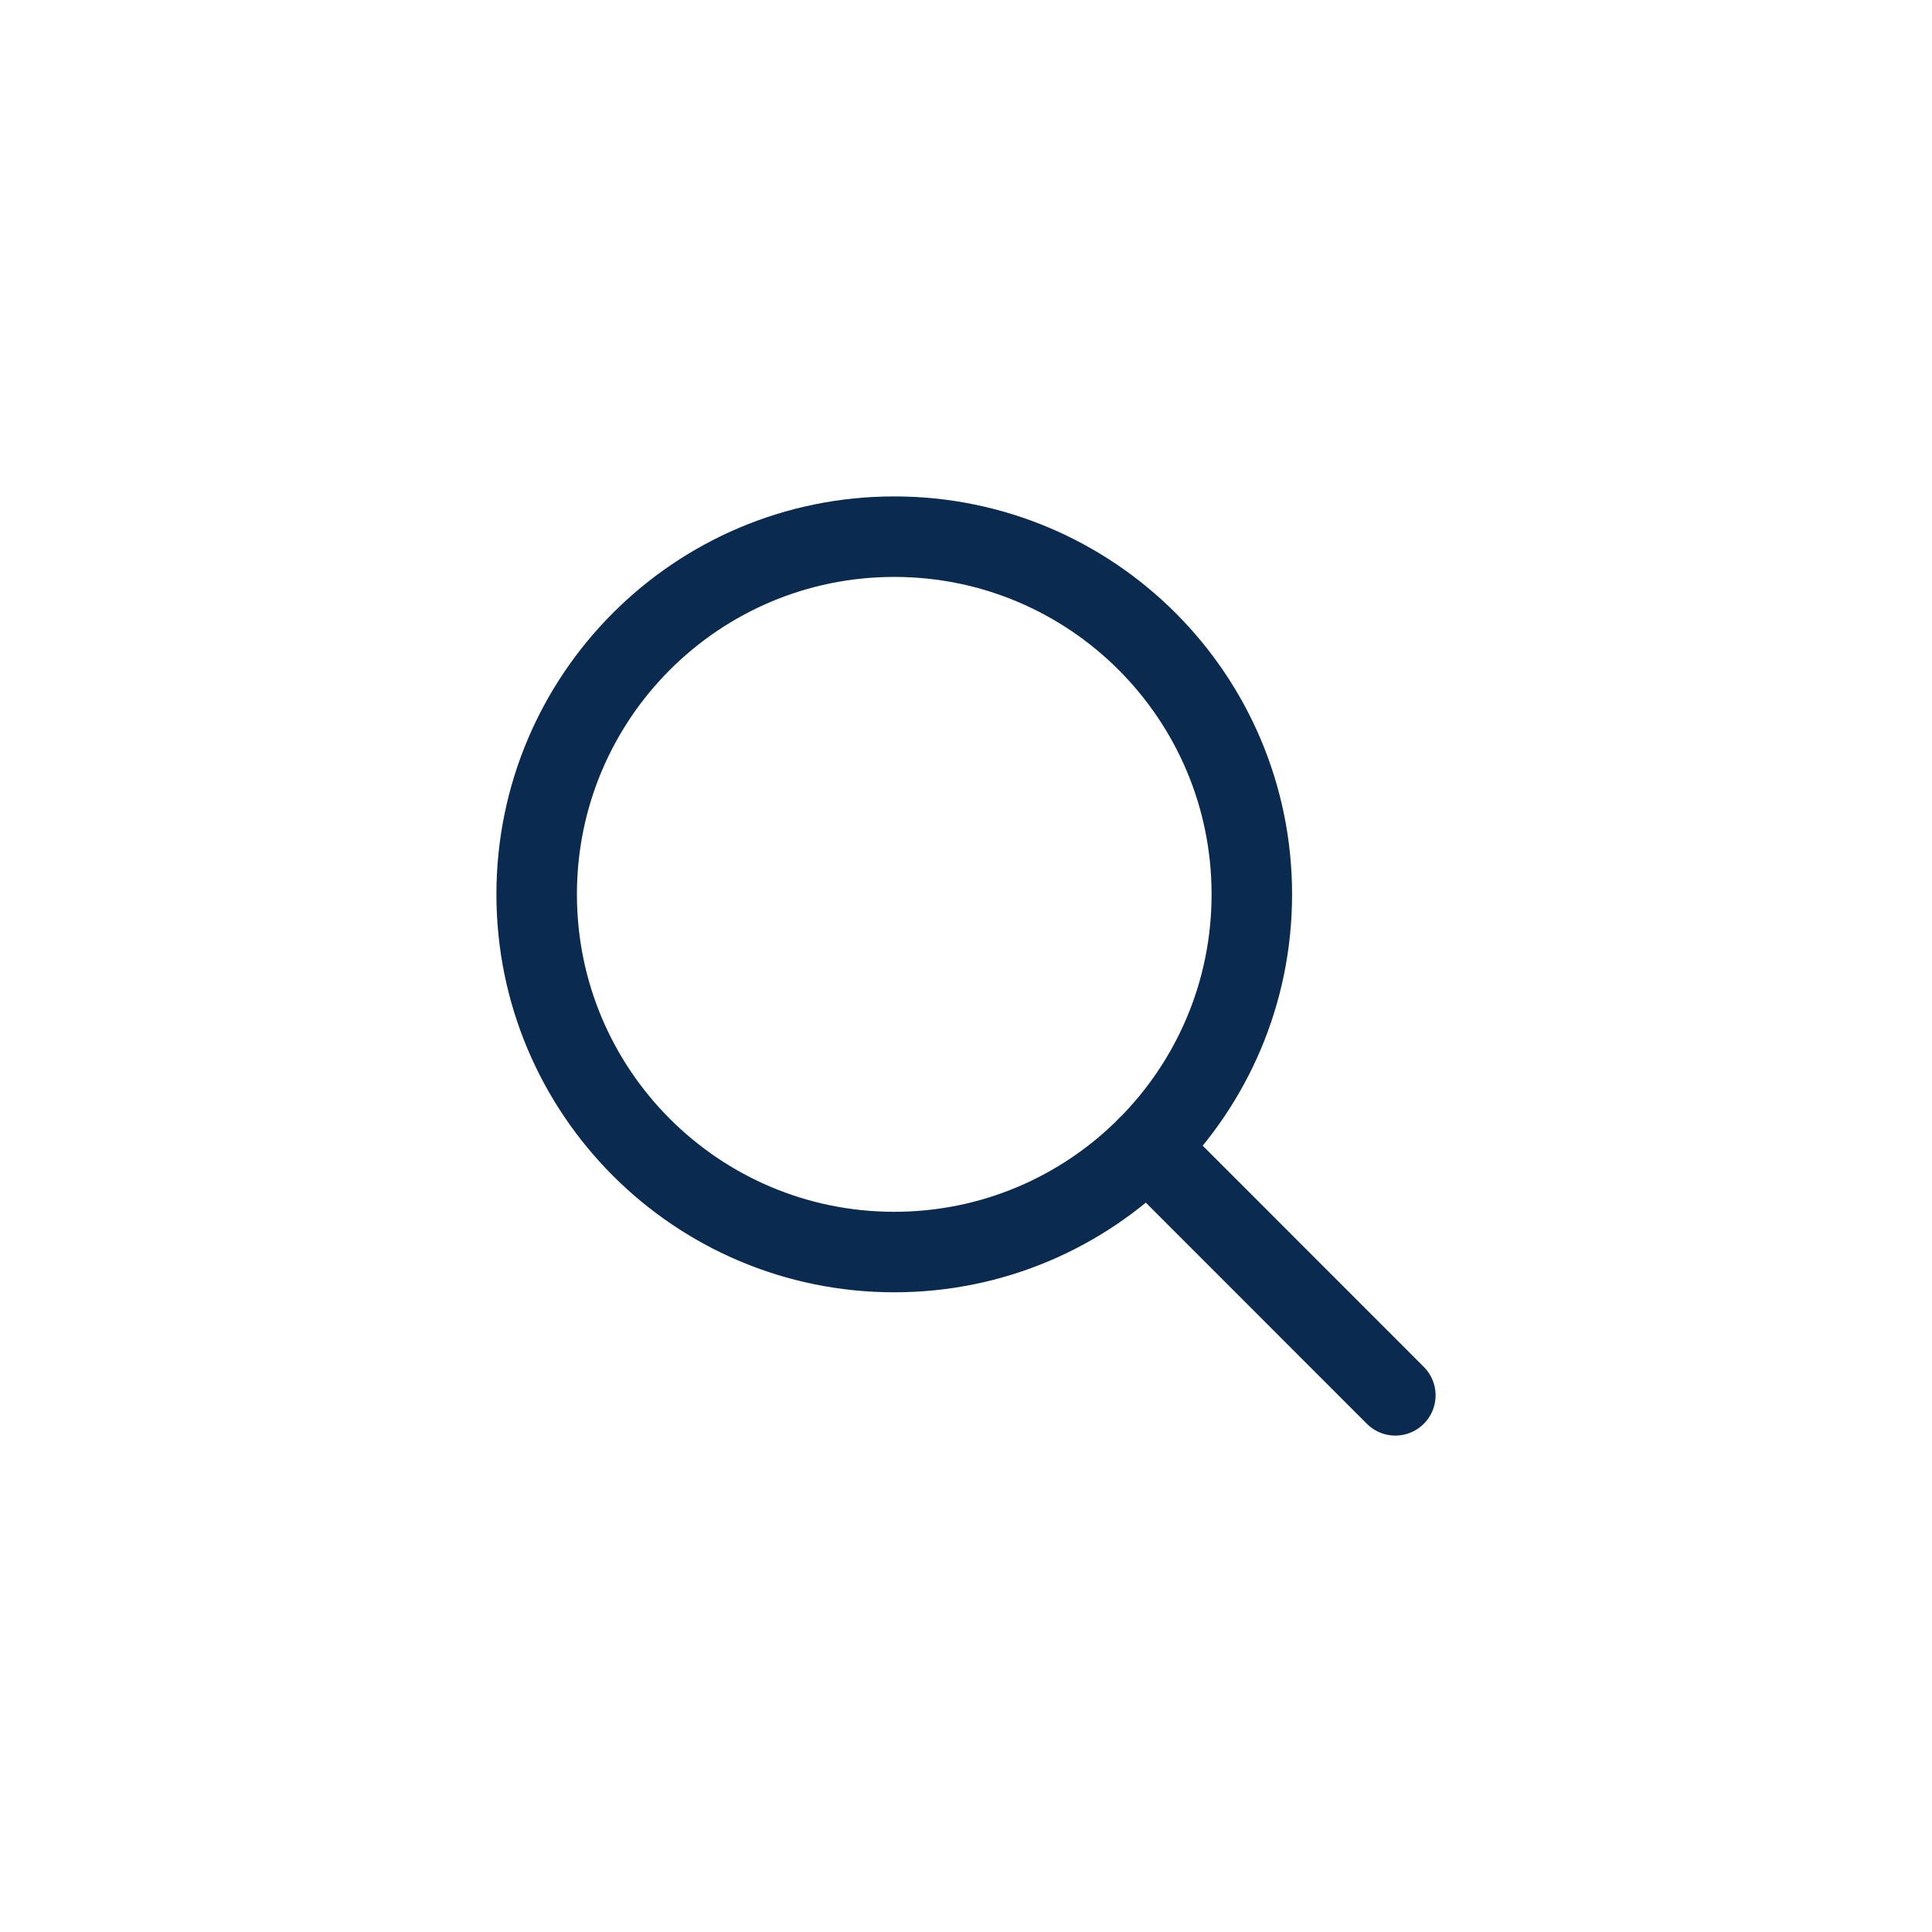
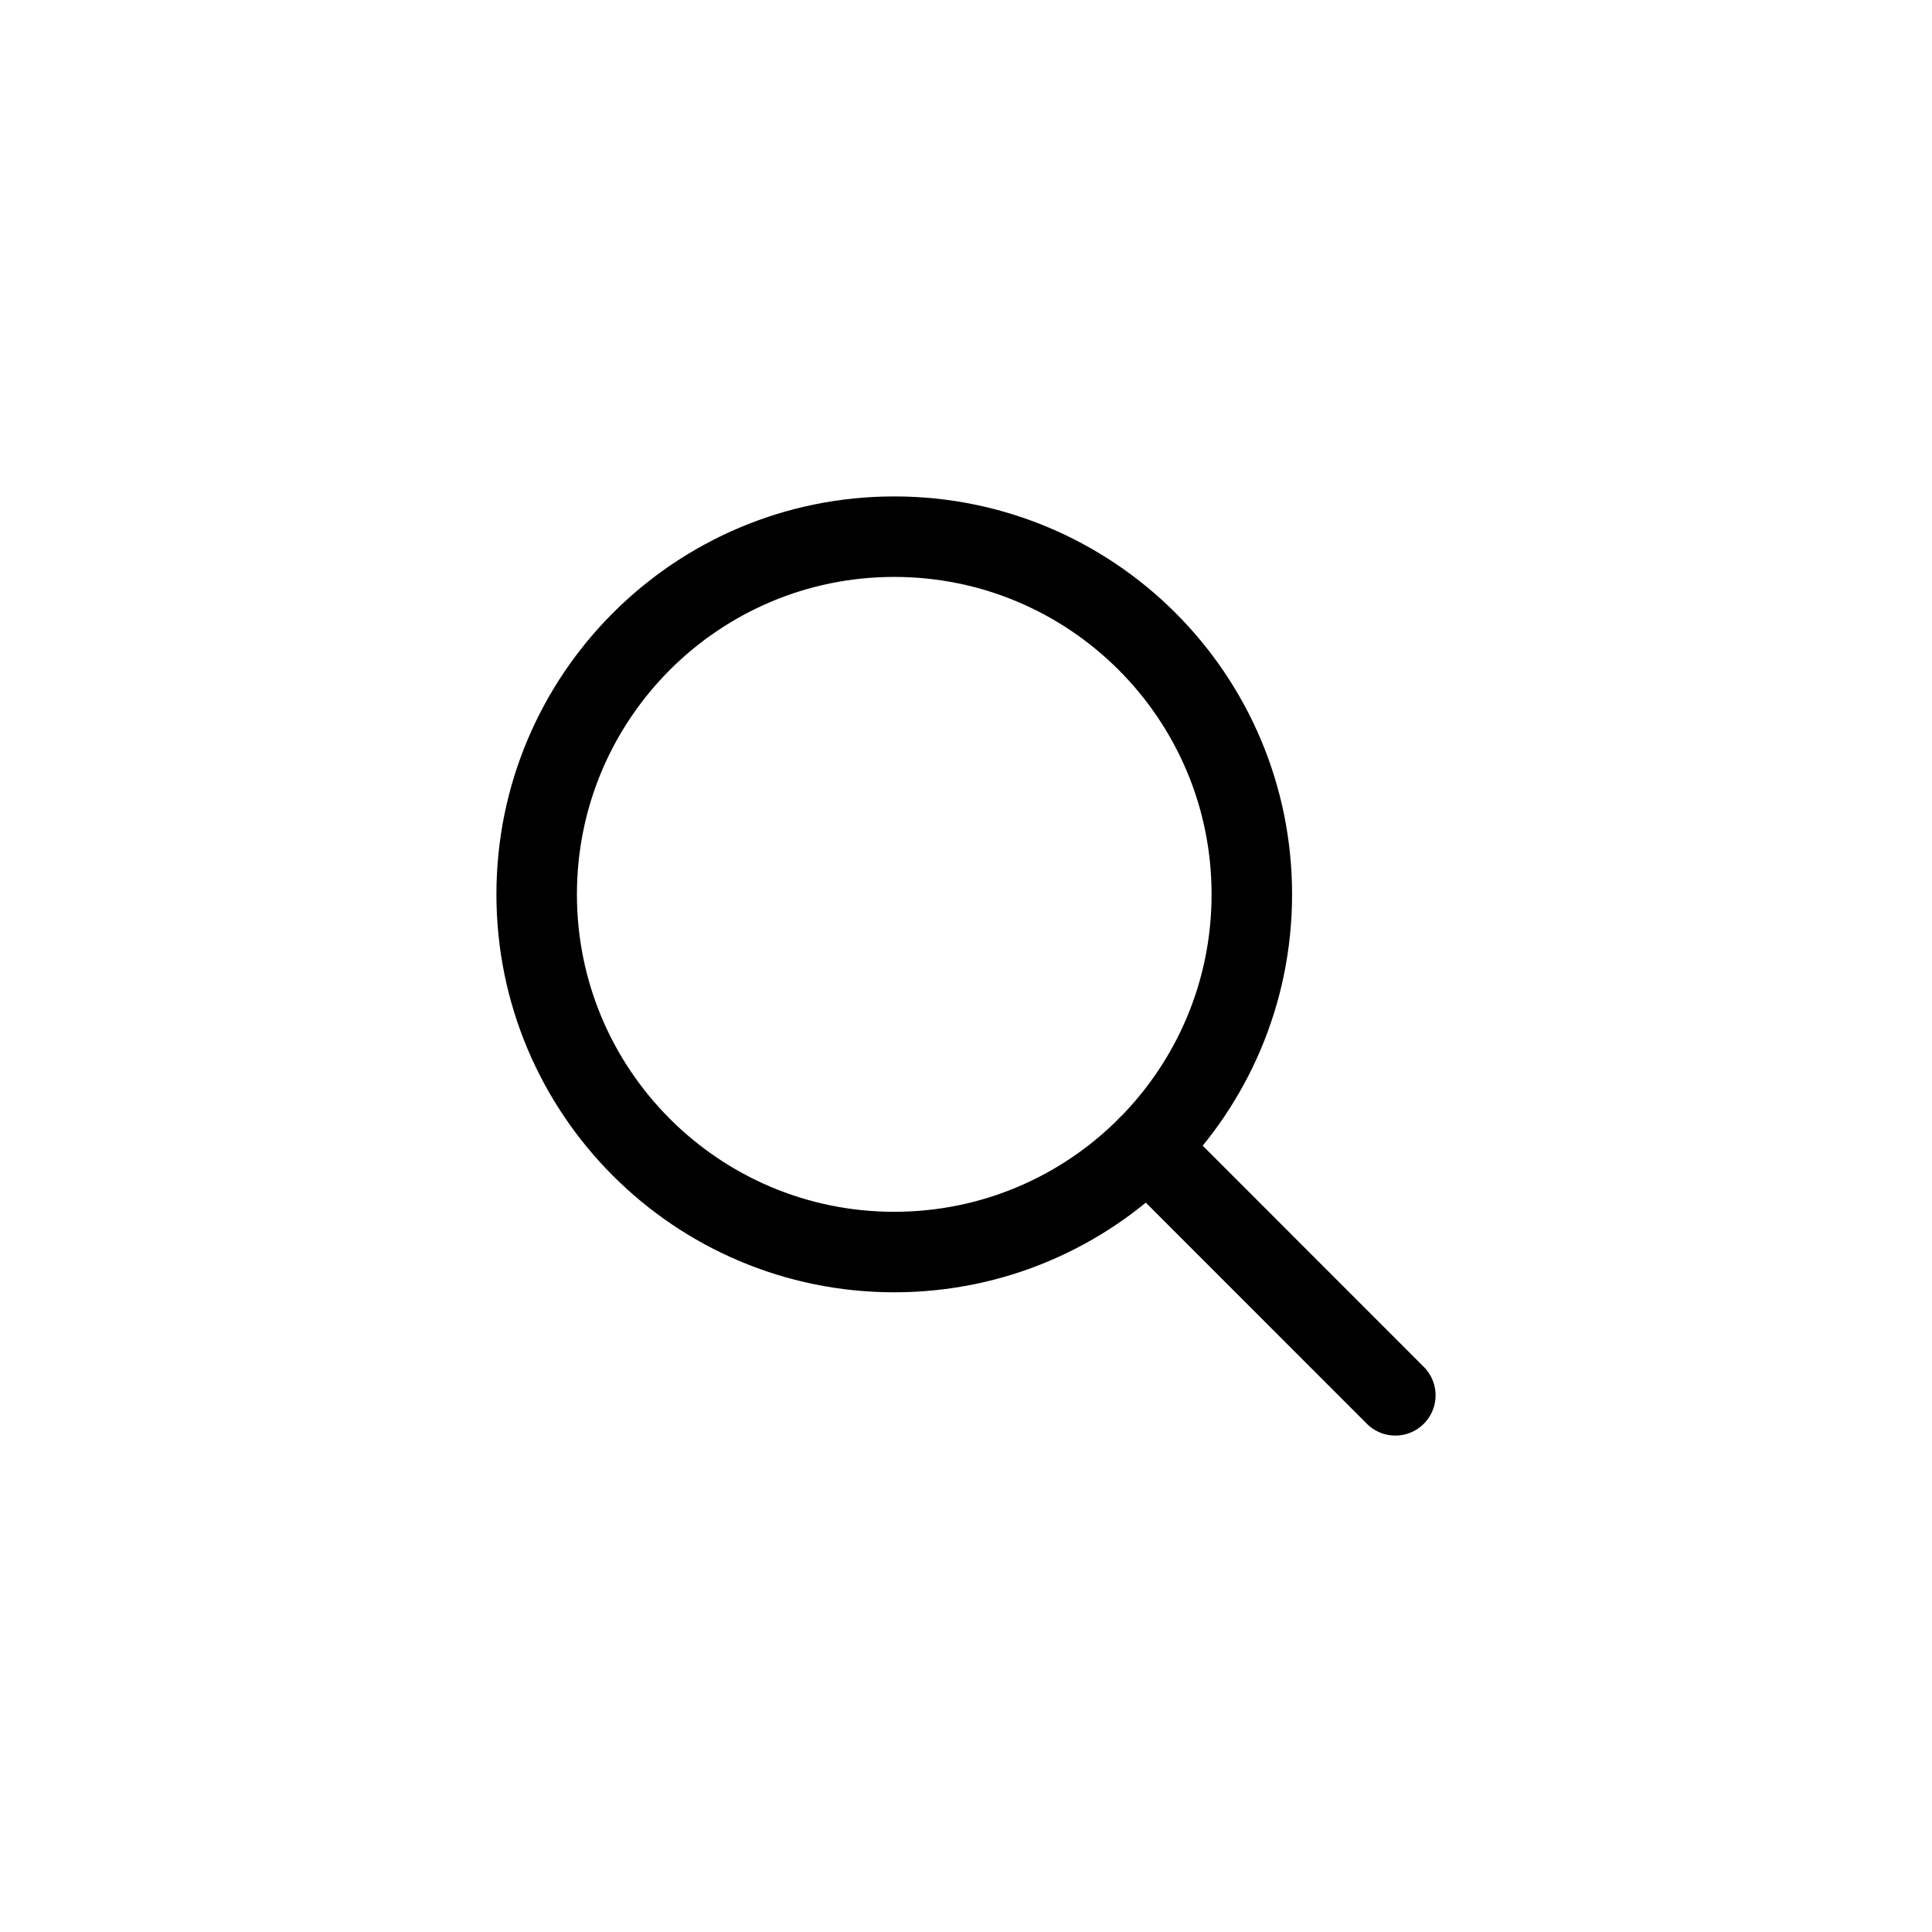
<svg xmlns="http://www.w3.org/2000/svg" width="36" height="36" viewBox="0 0 36 36" fill="none">
-   <path d="M16.663 23.33C20.343 23.33 23.326 20.346 23.326 16.665C23.326 12.984 20.343 10 16.663 10C12.983 10 10 12.984 10 16.665C10 20.346 12.983 23.33 16.663 23.33Z" stroke="#0B2A4F" stroke-width="1.5" stroke-miterlimit="10" stroke-linecap="round" stroke-linejoin="round" />
-   <path d="M21.377 21.375L26 26" stroke="#0B2A4F" stroke-width="1.5" stroke-miterlimit="10" stroke-linecap="round" stroke-linejoin="round" />
+   <path d="M16.663 23.33C20.343 23.33 23.326 20.346 23.326 16.665C23.326 12.984 20.343 10 16.663 10C12.983 10 10 12.984 10 16.665C10 20.346 12.983 23.33 16.663 23.33Z" stroke="currentColor" stroke-width="1.5" stroke-miterlimit="10" stroke-linecap="round" stroke-linejoin="round" />
+   <path d="M21.377 21.375L26 26" stroke="currentColor" stroke-width="1.5" stroke-miterlimit="10" stroke-linecap="round" stroke-linejoin="round" />
</svg>
